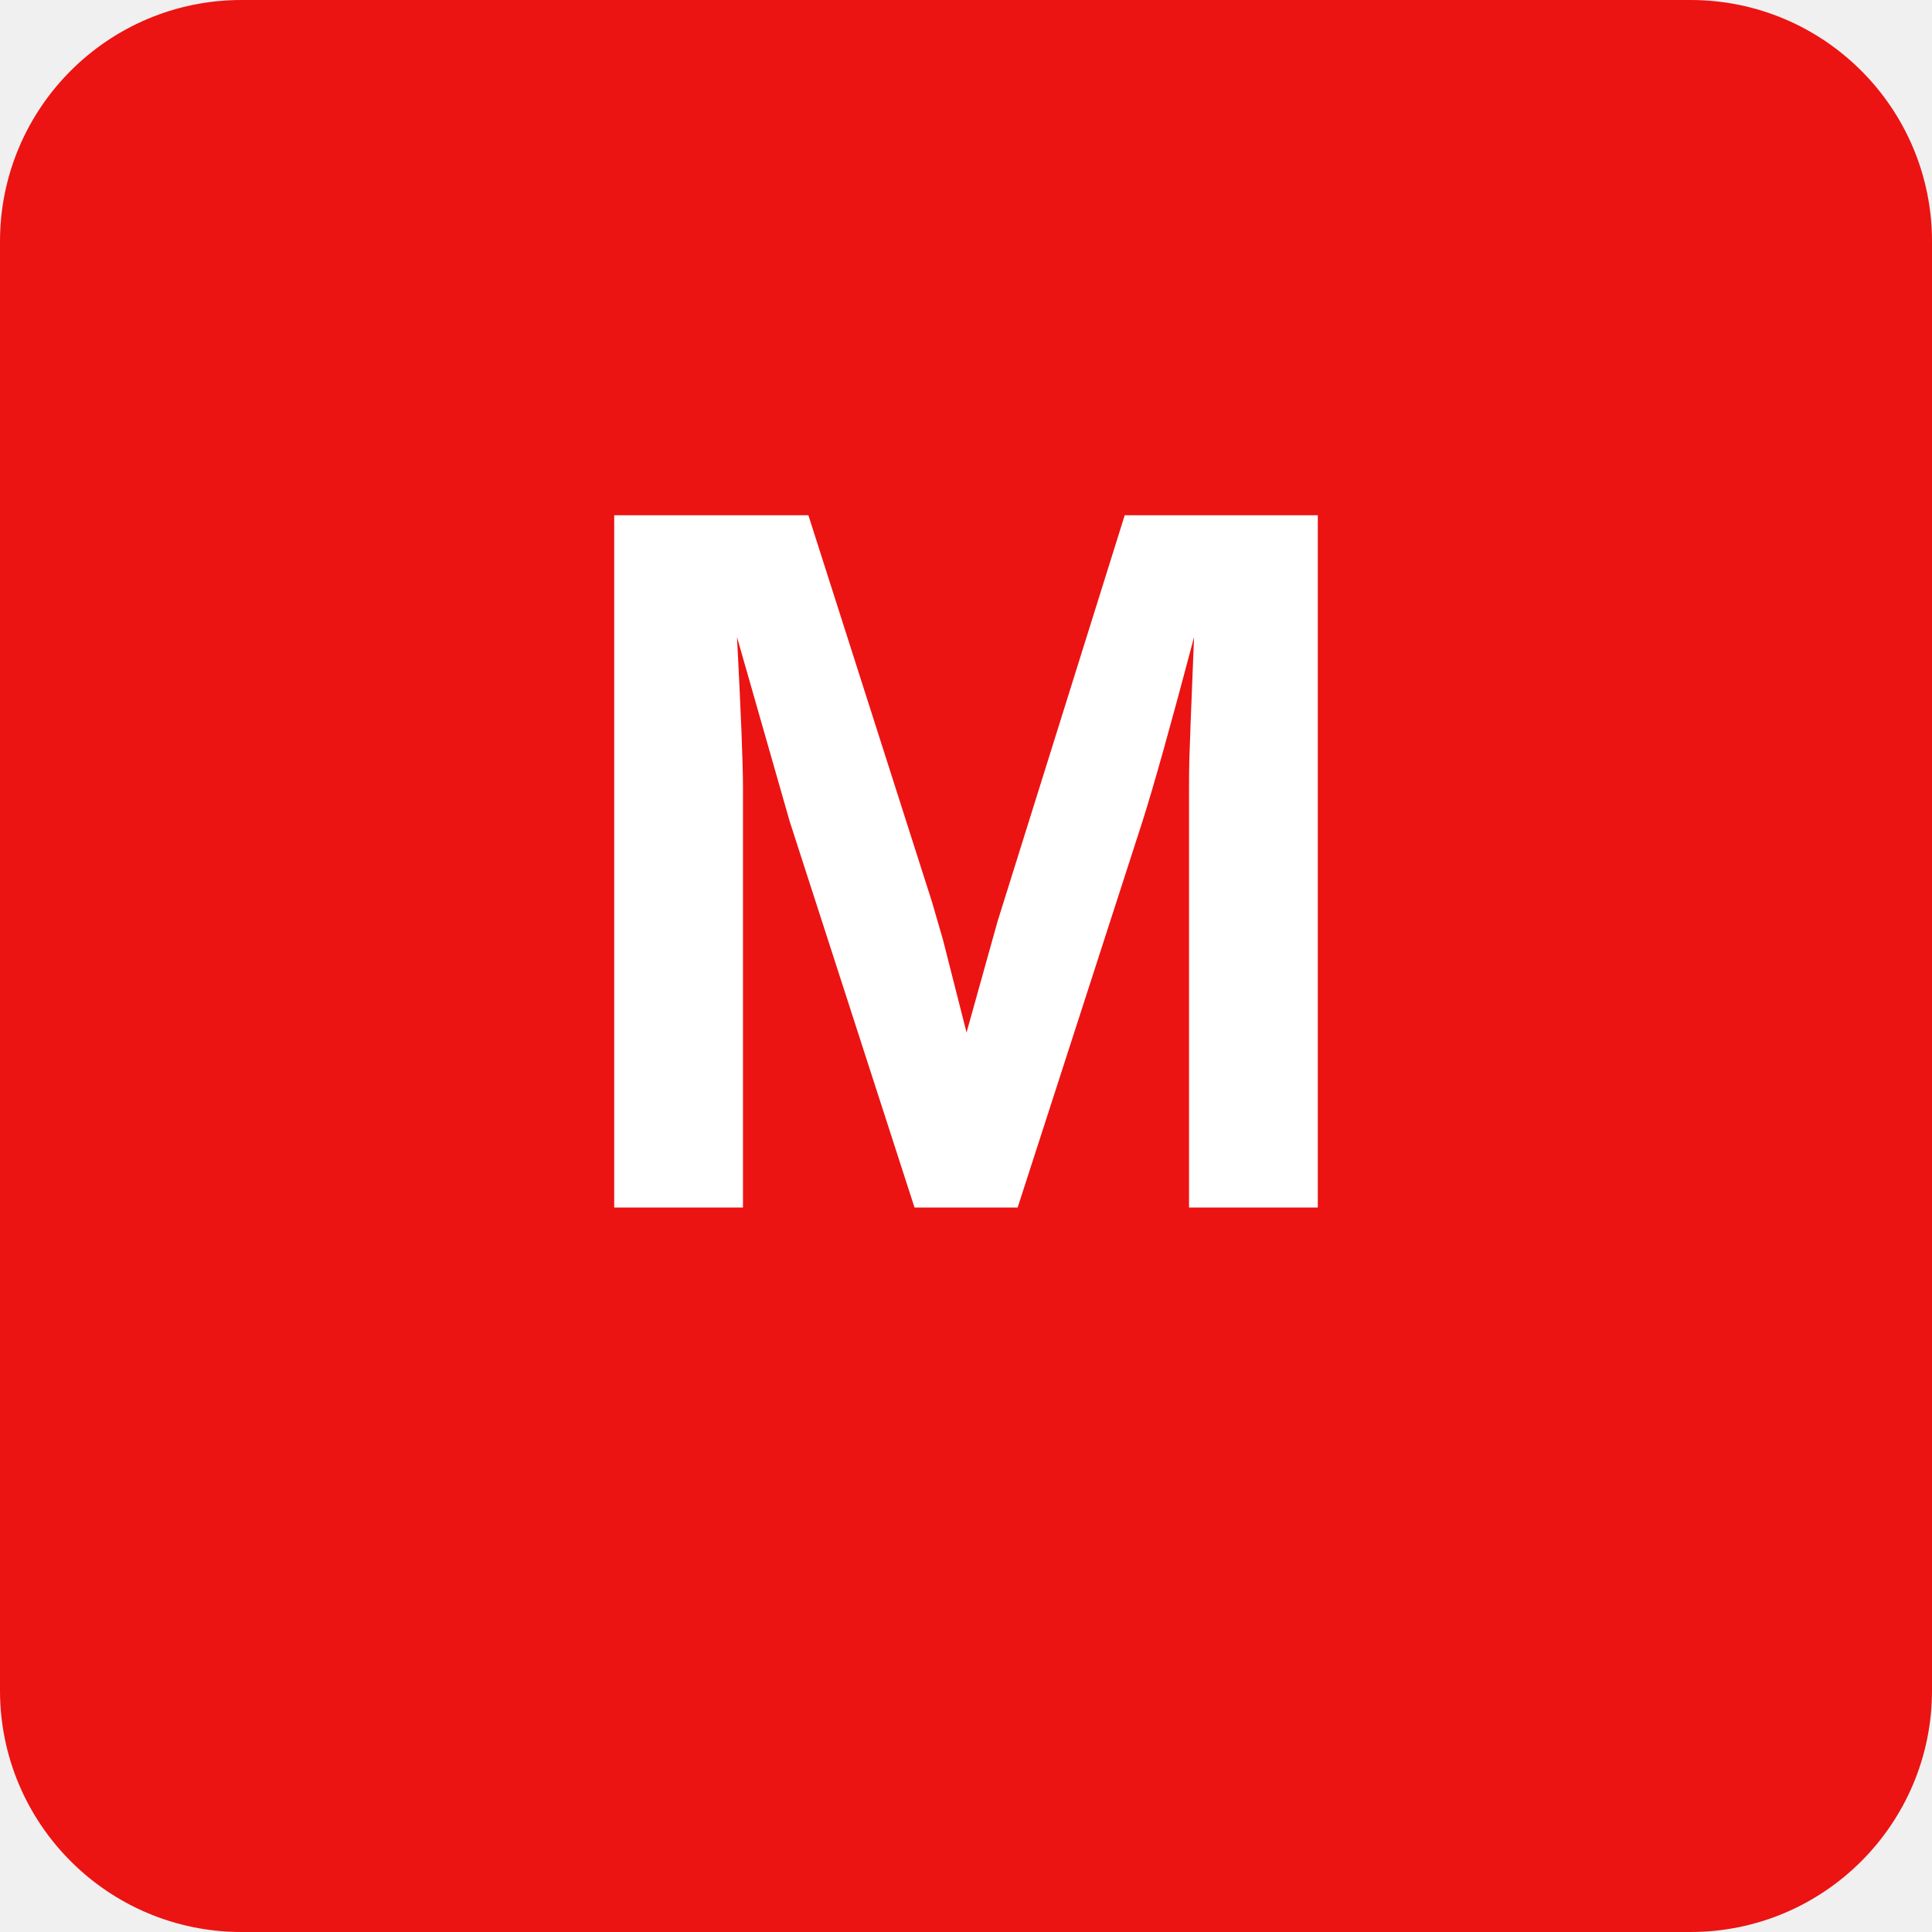
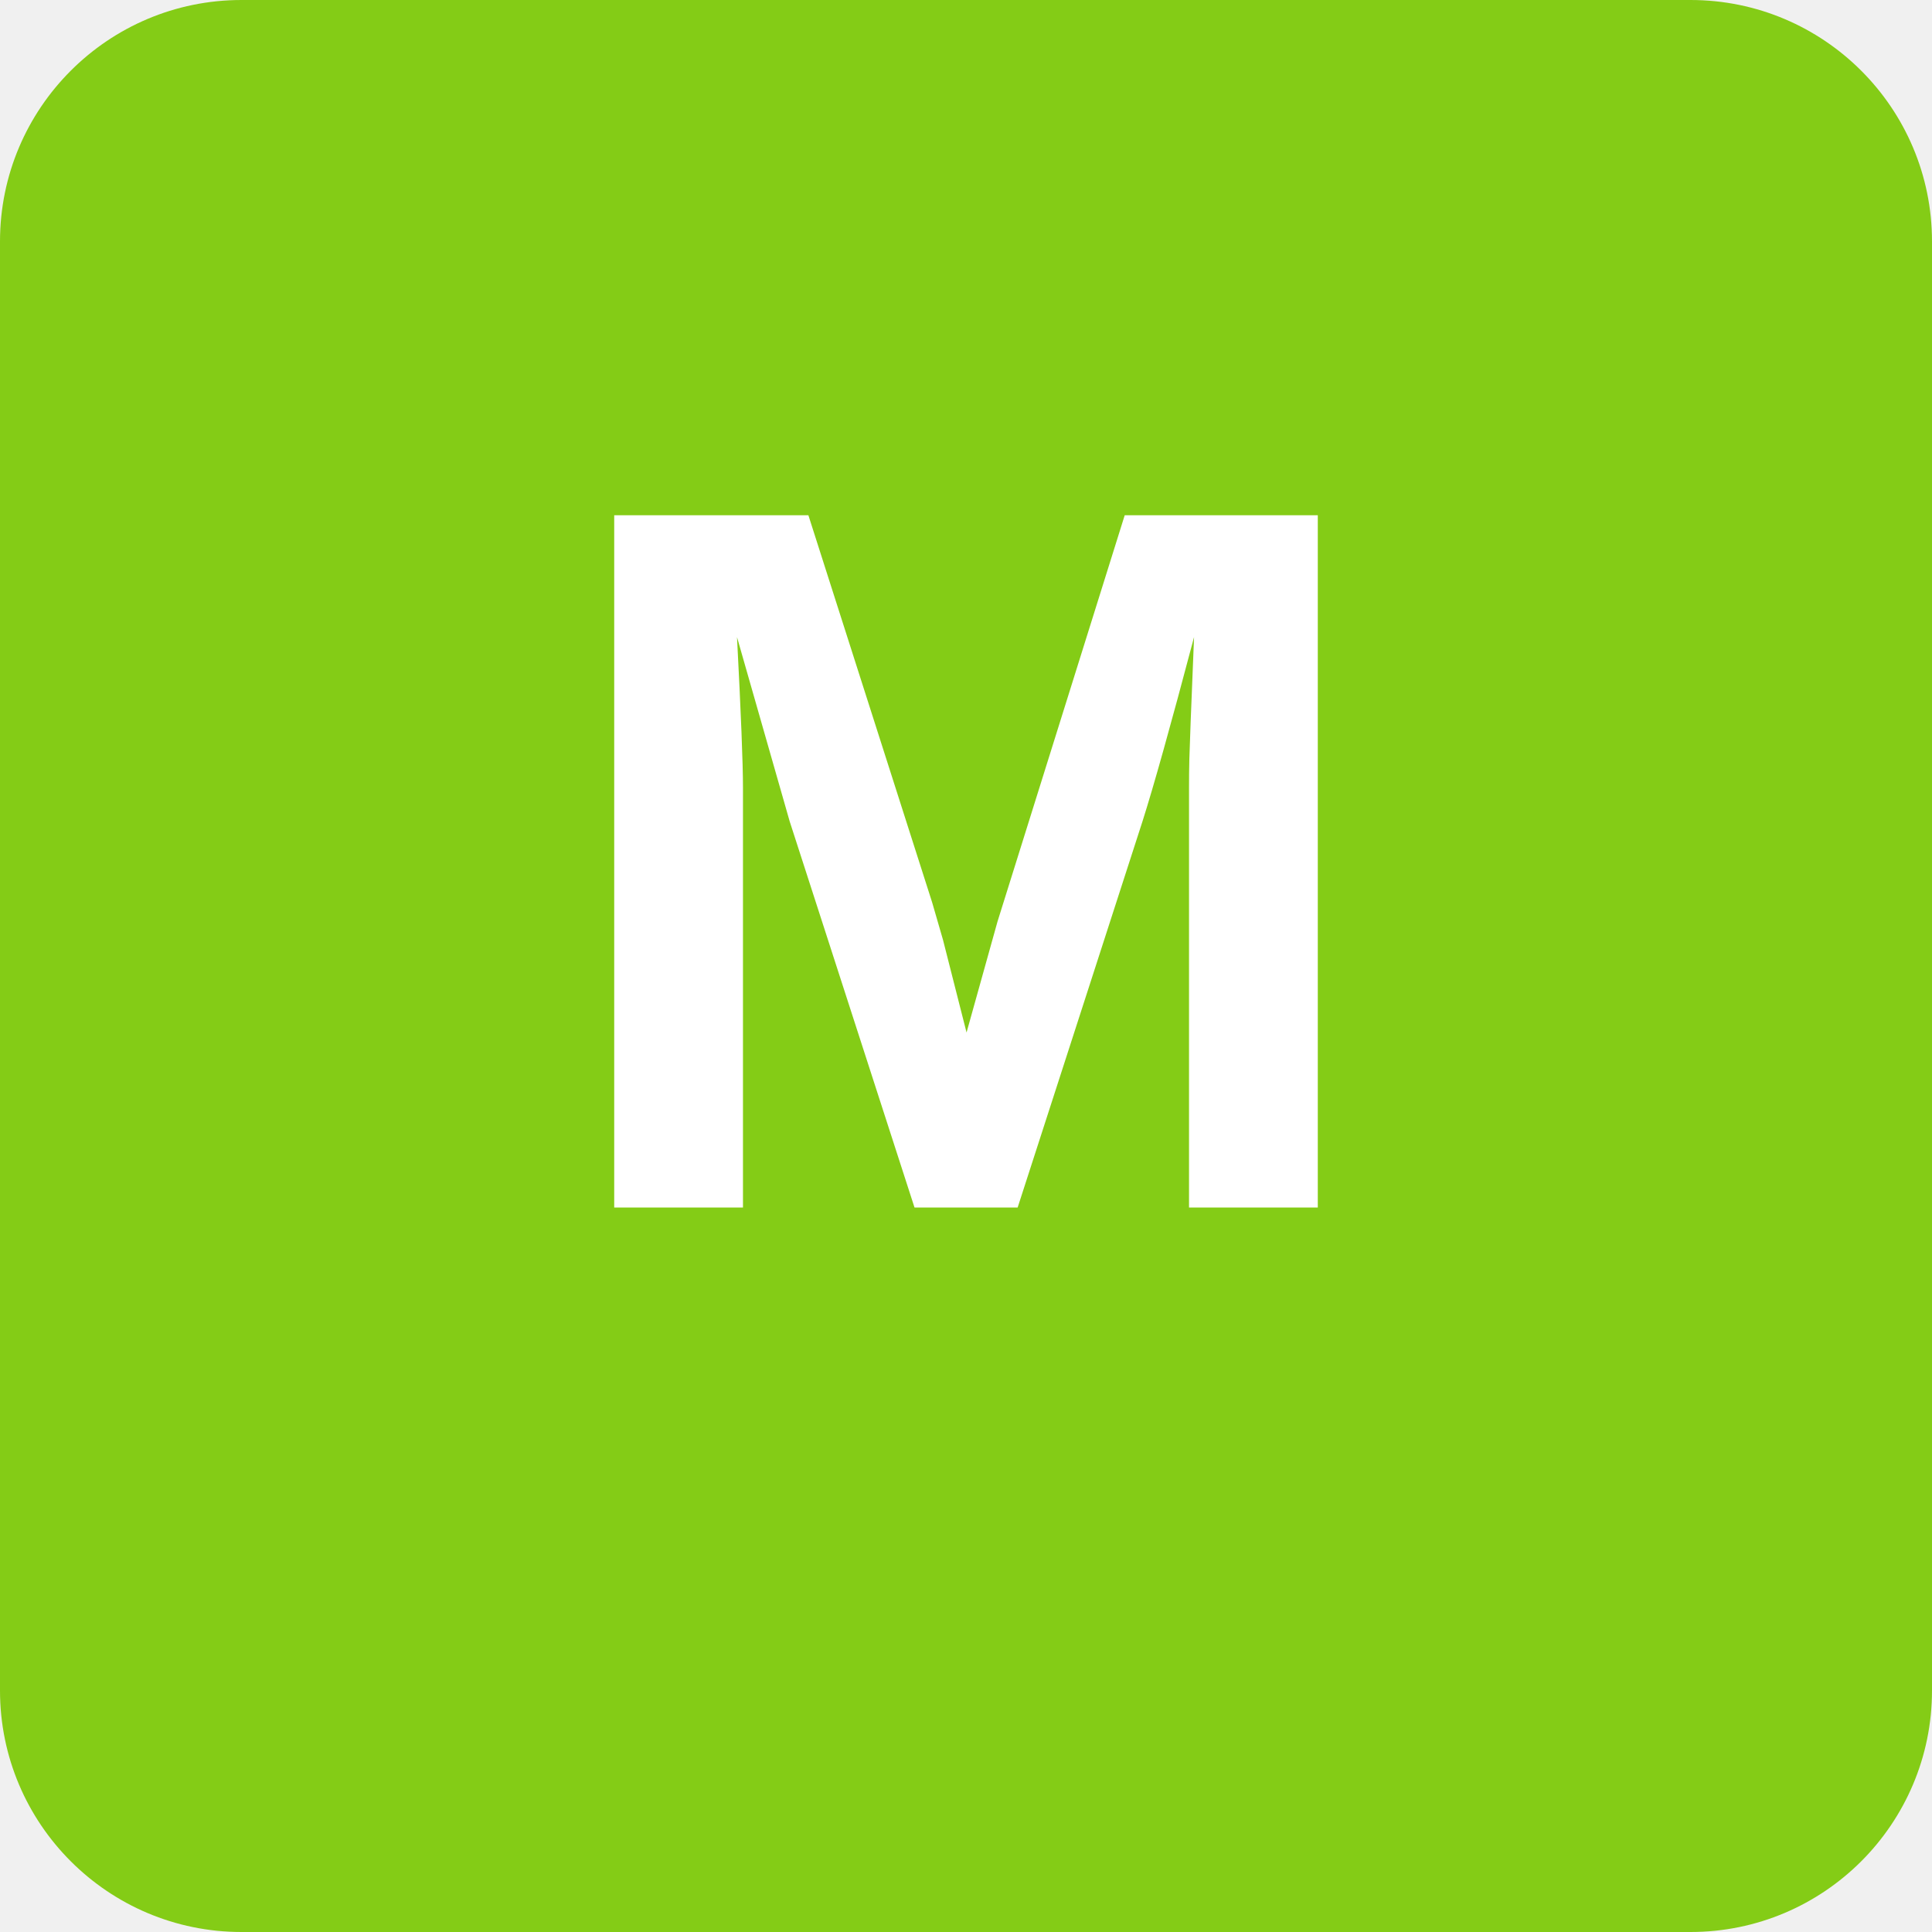
<svg xmlns="http://www.w3.org/2000/svg" viewBox="0 0 192 192" width="192" height="192">
-   <rect width="192" height="192" rx="24" fill="#ec1313" />
+   <rect width="192" height="192" rx="24" fill="#84cc16" />
  <text x="96" y="120" font-family="Arial, sans-serif" font-size="100" font-weight="900" fill="#fff" text-anchor="middle">M</text>
</svg>
